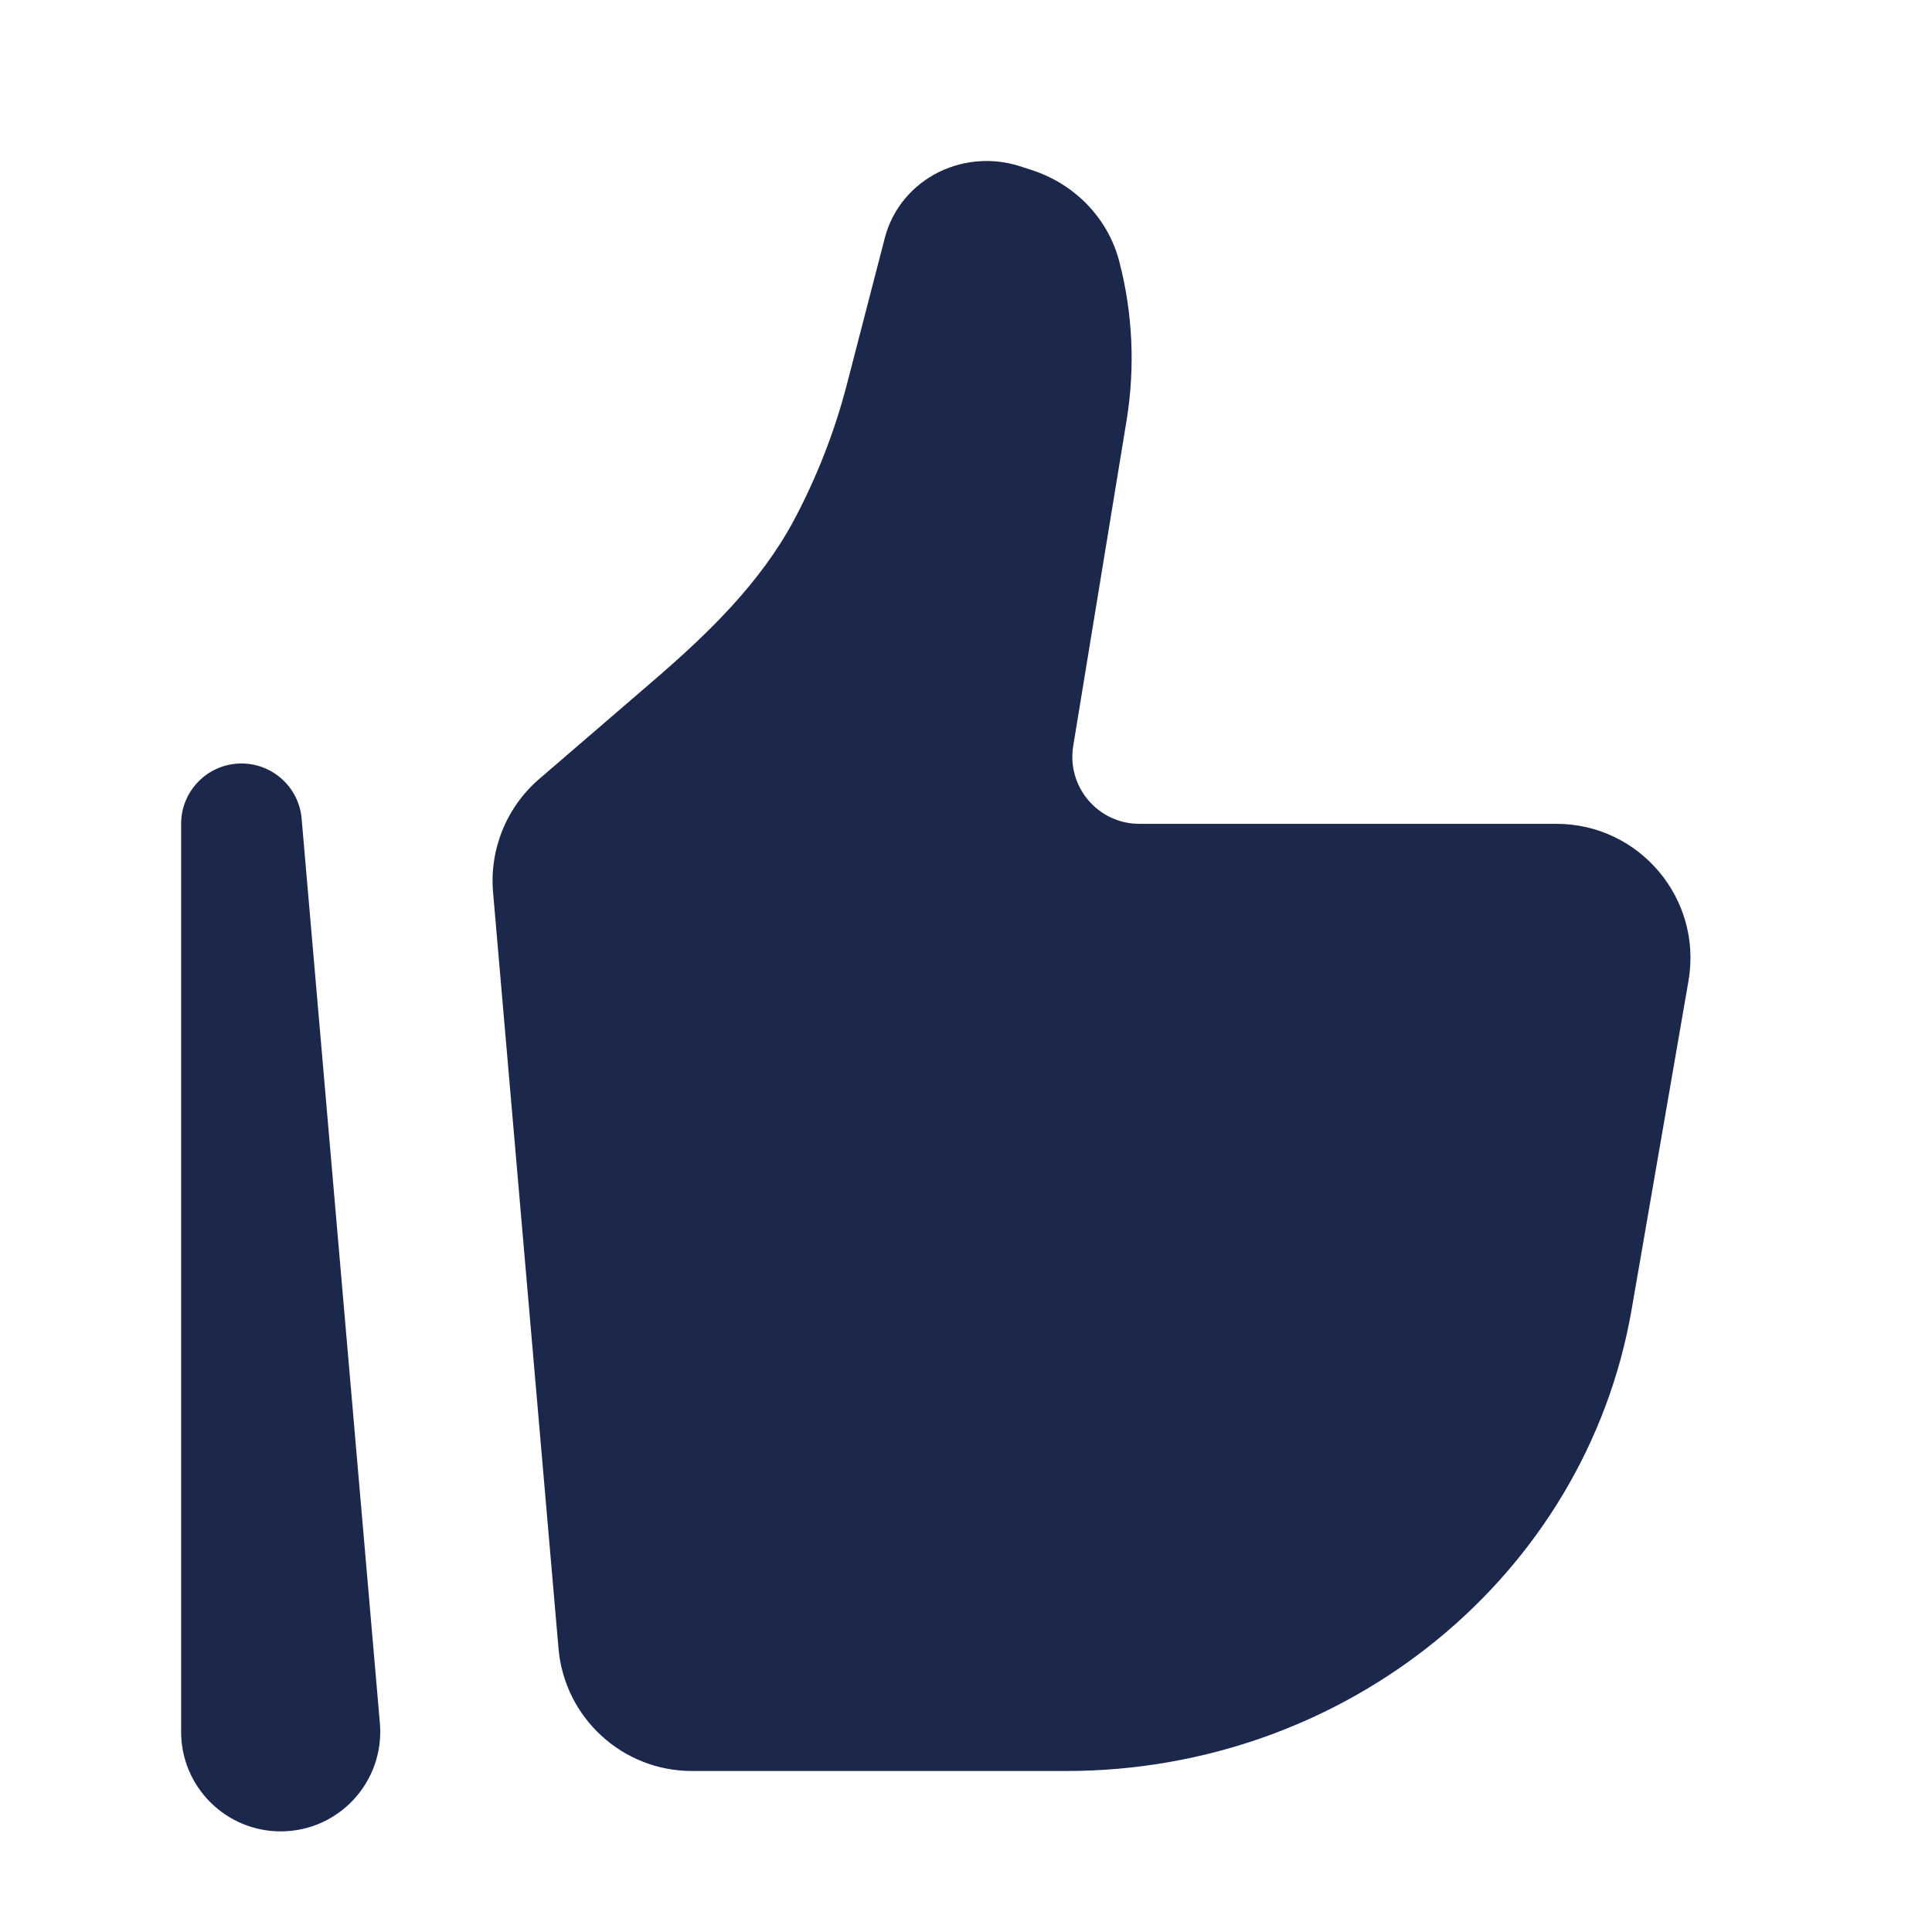
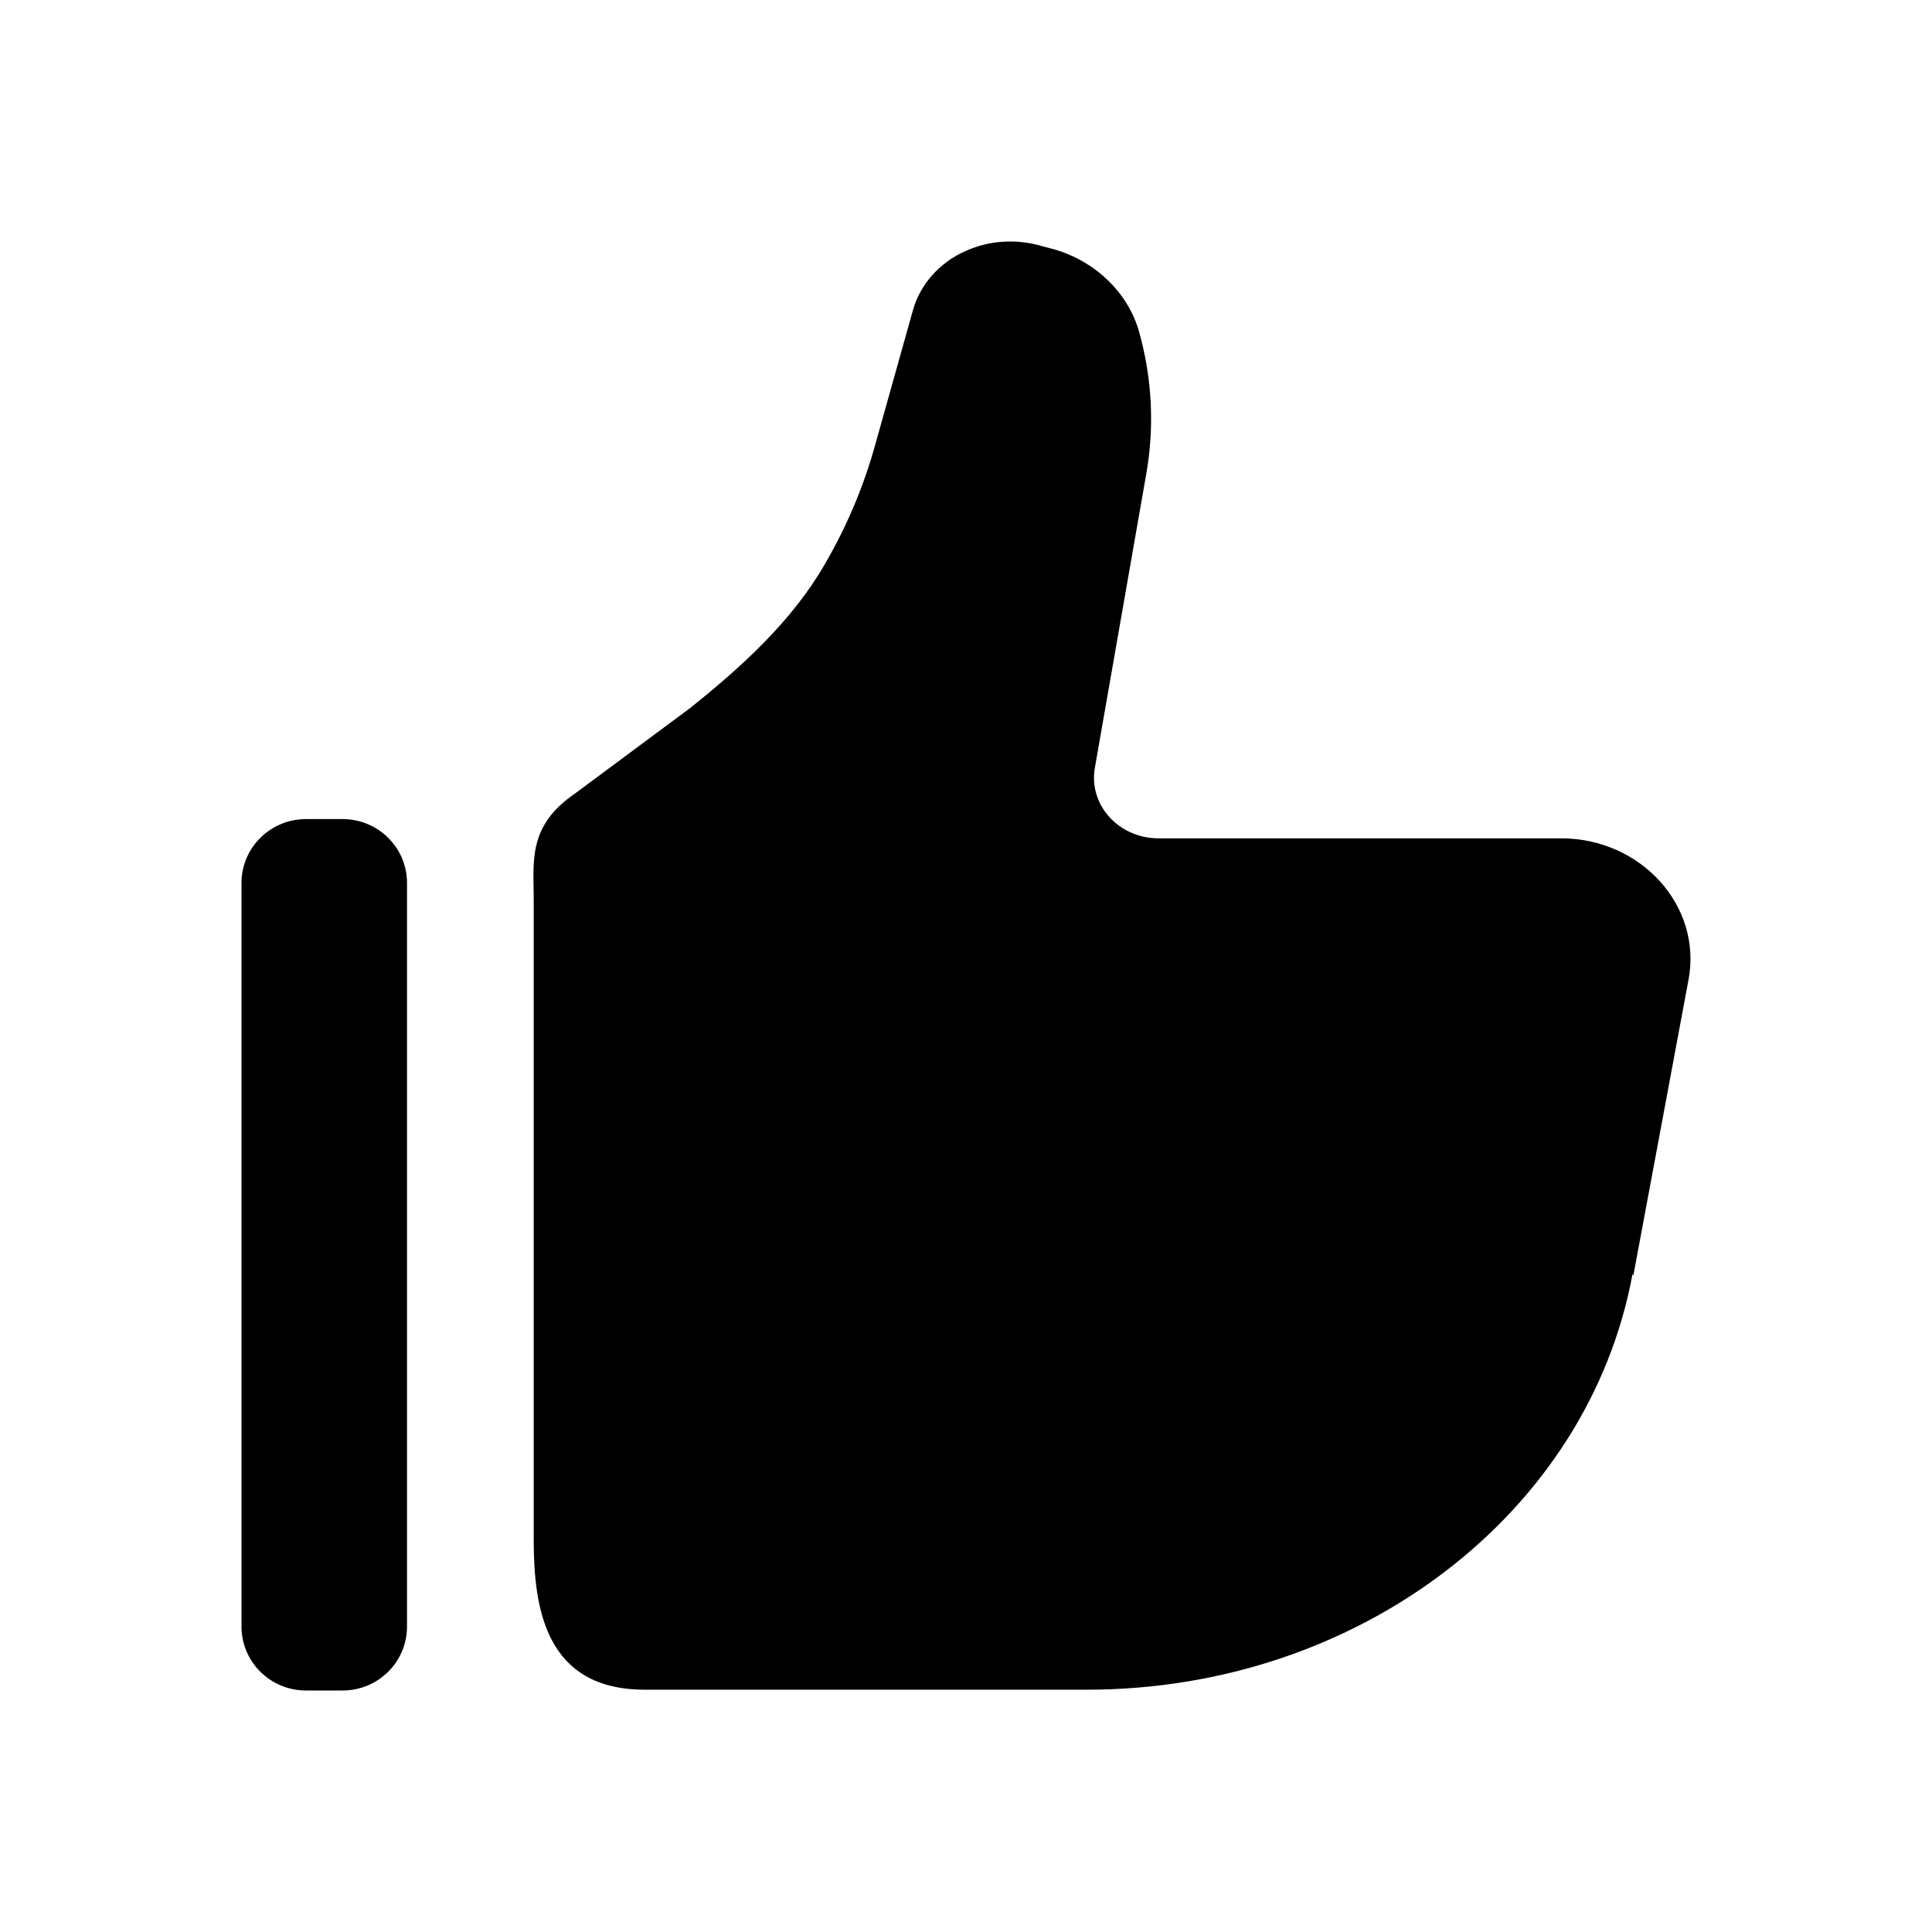
<svg xmlns="http://www.w3.org/2000/svg" width="24" height="24" viewBox="0 0 24 24" fill="none">
-   <path d="M20.269 16.265L20.975 12.185C21.151 11.166 20.367 10.234 19.334 10.234H14.153C13.64 10.234 13.249 9.773 13.332 9.266L13.995 5.221C14.102 4.564 14.072 3.892 13.904 3.248C13.766 2.714 13.354 2.285 12.812 2.111L12.667 2.064C12.34 1.959 11.983 1.984 11.674 2.132C11.334 2.296 11.086 2.595 10.993 2.95L10.518 4.784C10.366 5.367 10.146 5.93 9.862 6.463C9.446 7.24 8.804 7.862 8.137 8.438L6.698 9.677C6.292 10.027 6.079 10.551 6.125 11.084L6.938 20.477C7.012 21.339 7.732 22 8.596 22H13.245C16.726 22 19.697 19.574 20.269 16.265Z" fill="#1C274C" />
-   <path fill-rule="evenodd" clip-rule="evenodd" d="M2.968 9.485C3.369 9.468 3.713 9.77 3.747 10.17L4.719 21.406C4.781 22.128 4.213 22.75 3.487 22.75C2.803 22.75 2.25 22.195 2.25 21.513V10.234C2.25 9.833 2.566 9.502 2.968 9.485Z" fill="#1C274C" />
+   <path d="M20.29 15.845L20.975 12.173C21.149 11.255 20.386 10.414 19.392 10.414H14.391C13.899 10.414 13.523 10.002 13.6 9.543L14.237 5.9C14.343 5.307 14.314 4.705 14.15 4.121C14.015 3.643 13.619 3.251 13.098 3.098L12.953 3.06C12.634 2.964 12.296 2.983 11.997 3.117C11.669 3.261 11.428 3.538 11.341 3.853L10.877 5.508C10.733 6.034 10.52 6.541 10.24 7.019C9.835 7.717 9.217 8.281 8.57 8.798L7.141 9.859C6.553 10.261 6.63 10.701 6.63 11.169V19.126C6.63 19.977 6.775 20.99 8.01 20.99H13.503C16.863 20.99 19.73 18.81 20.28 15.826L20.29 15.845Z" fill="black" />
+   <path d="M4.255 10.175H3.801C3.359 10.175 3 10.53 3 10.968V20.206C3 20.645 3.359 21 3.801 21H4.255C4.698 21 5.056 20.645 5.056 20.206V10.968C5.056 10.53 4.698 10.175 4.255 10.175Z" fill="black" />
</svg>
